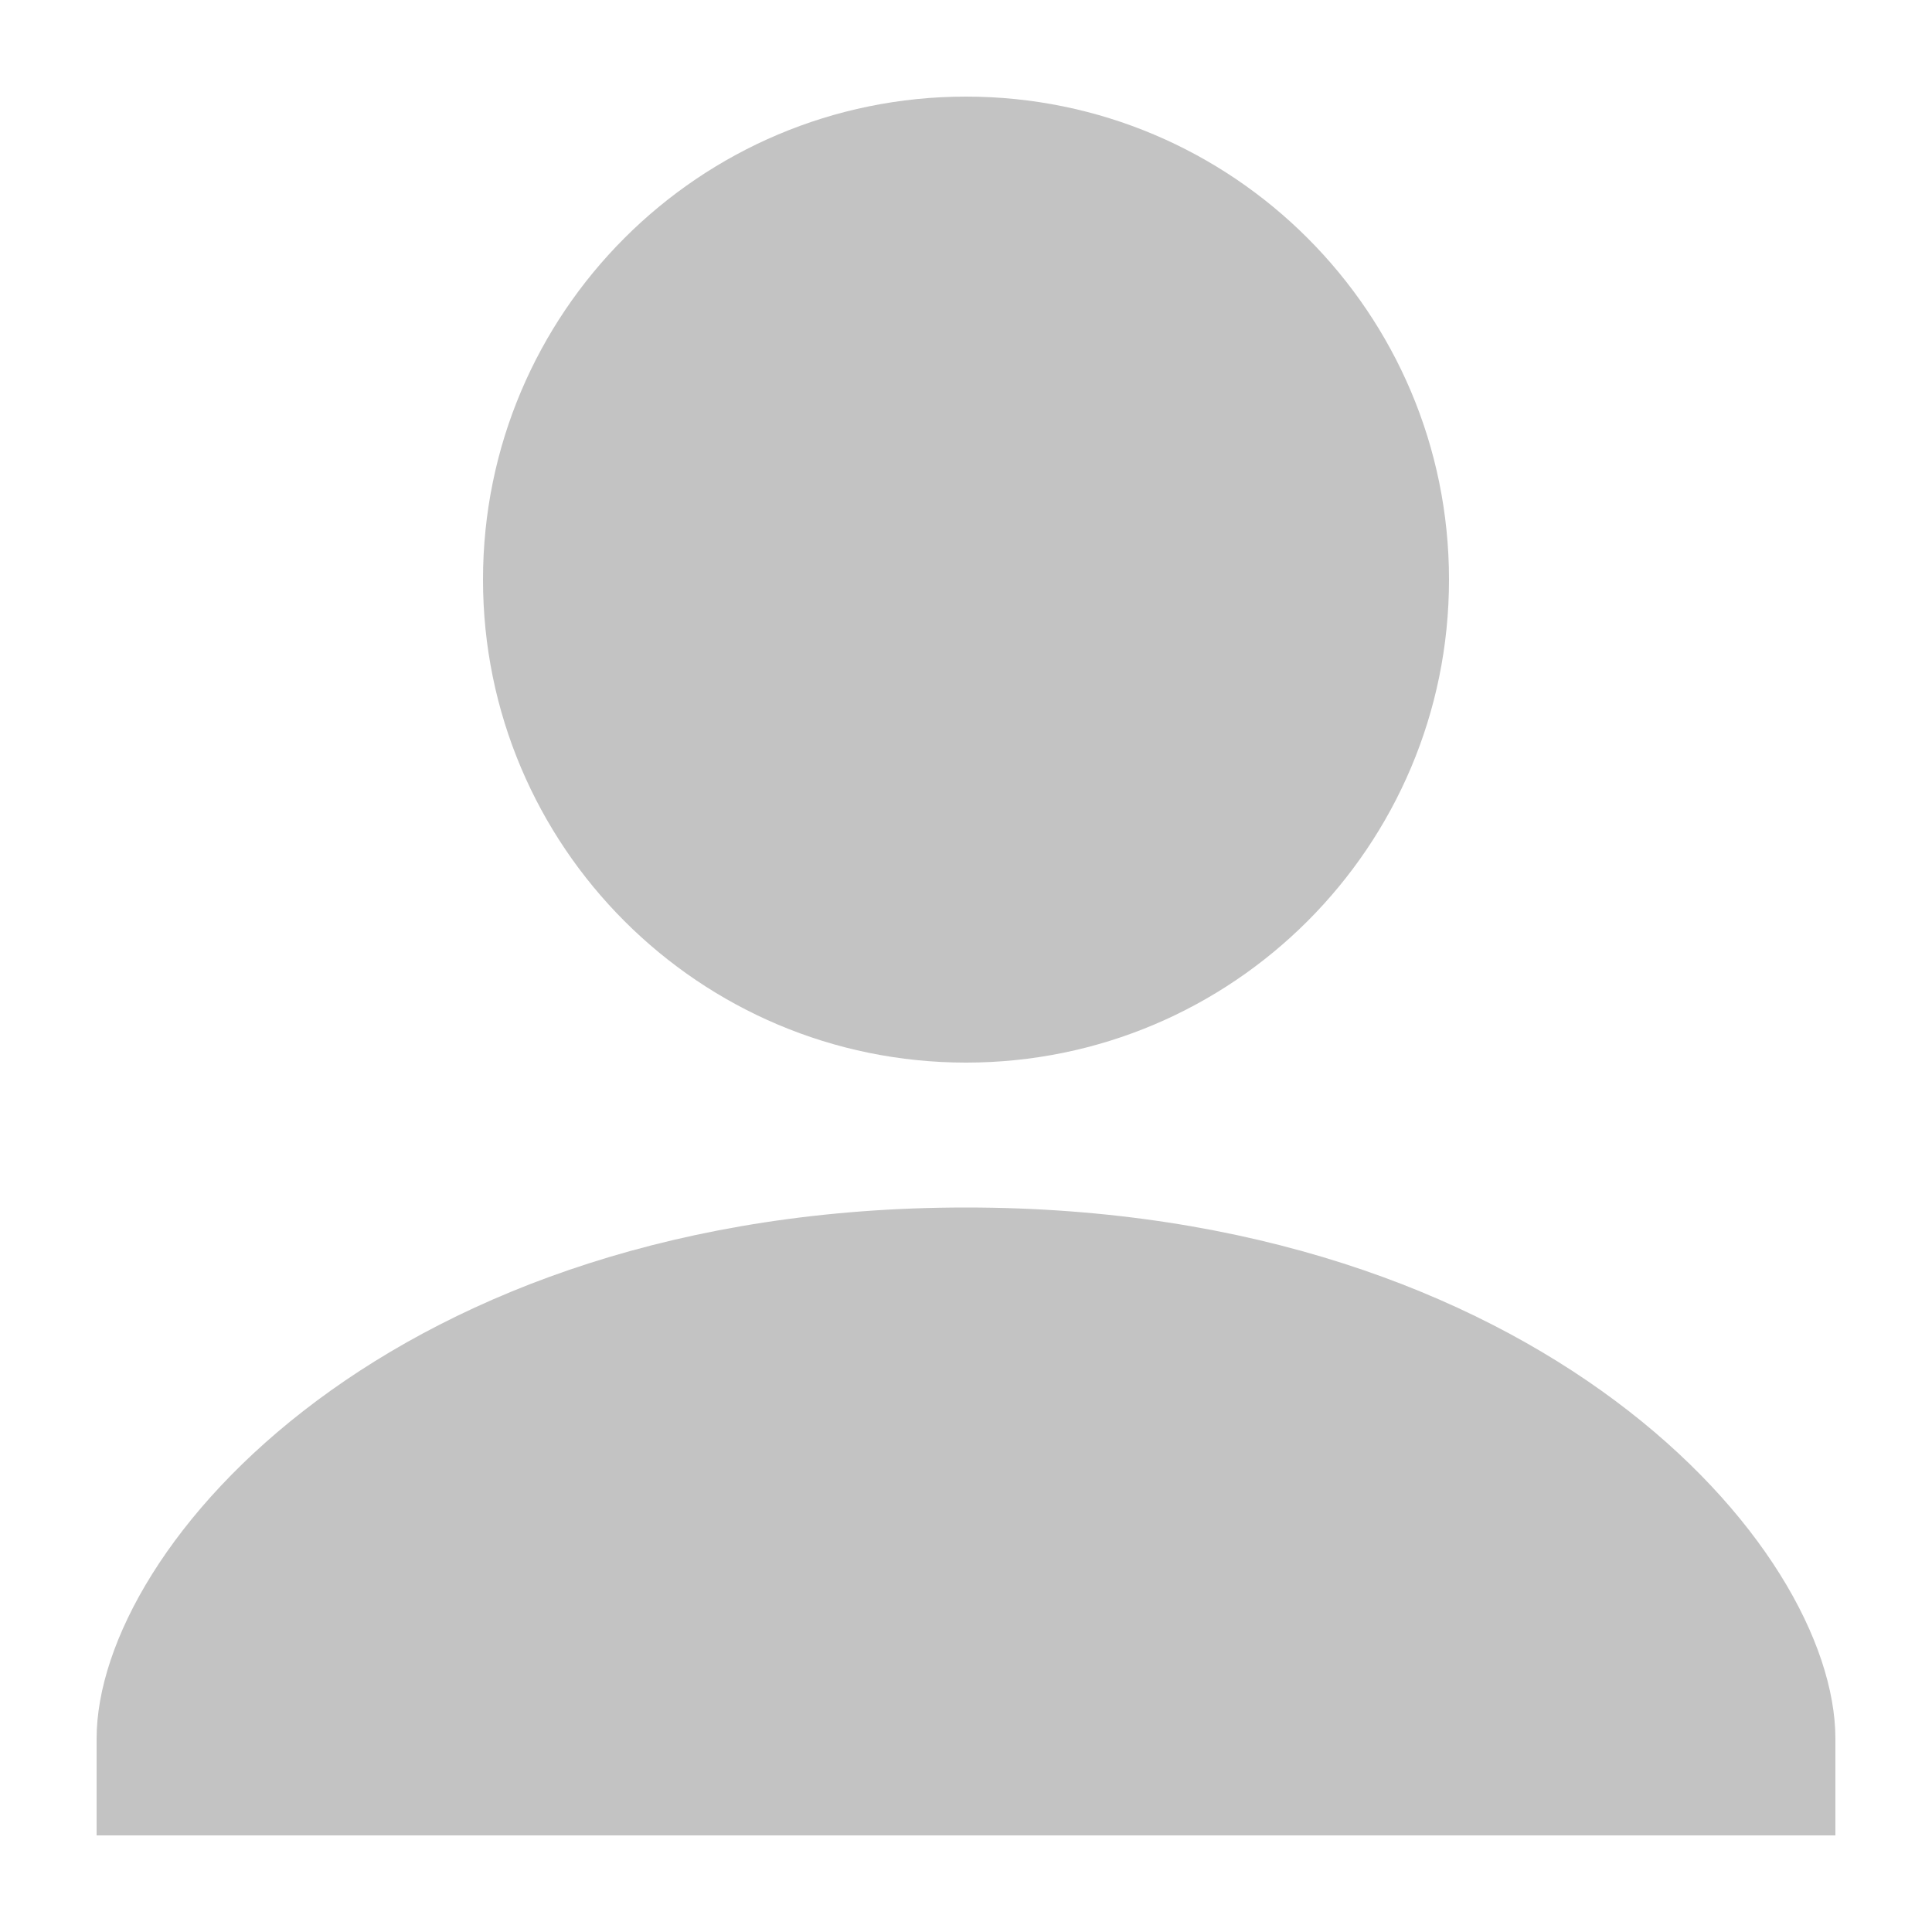
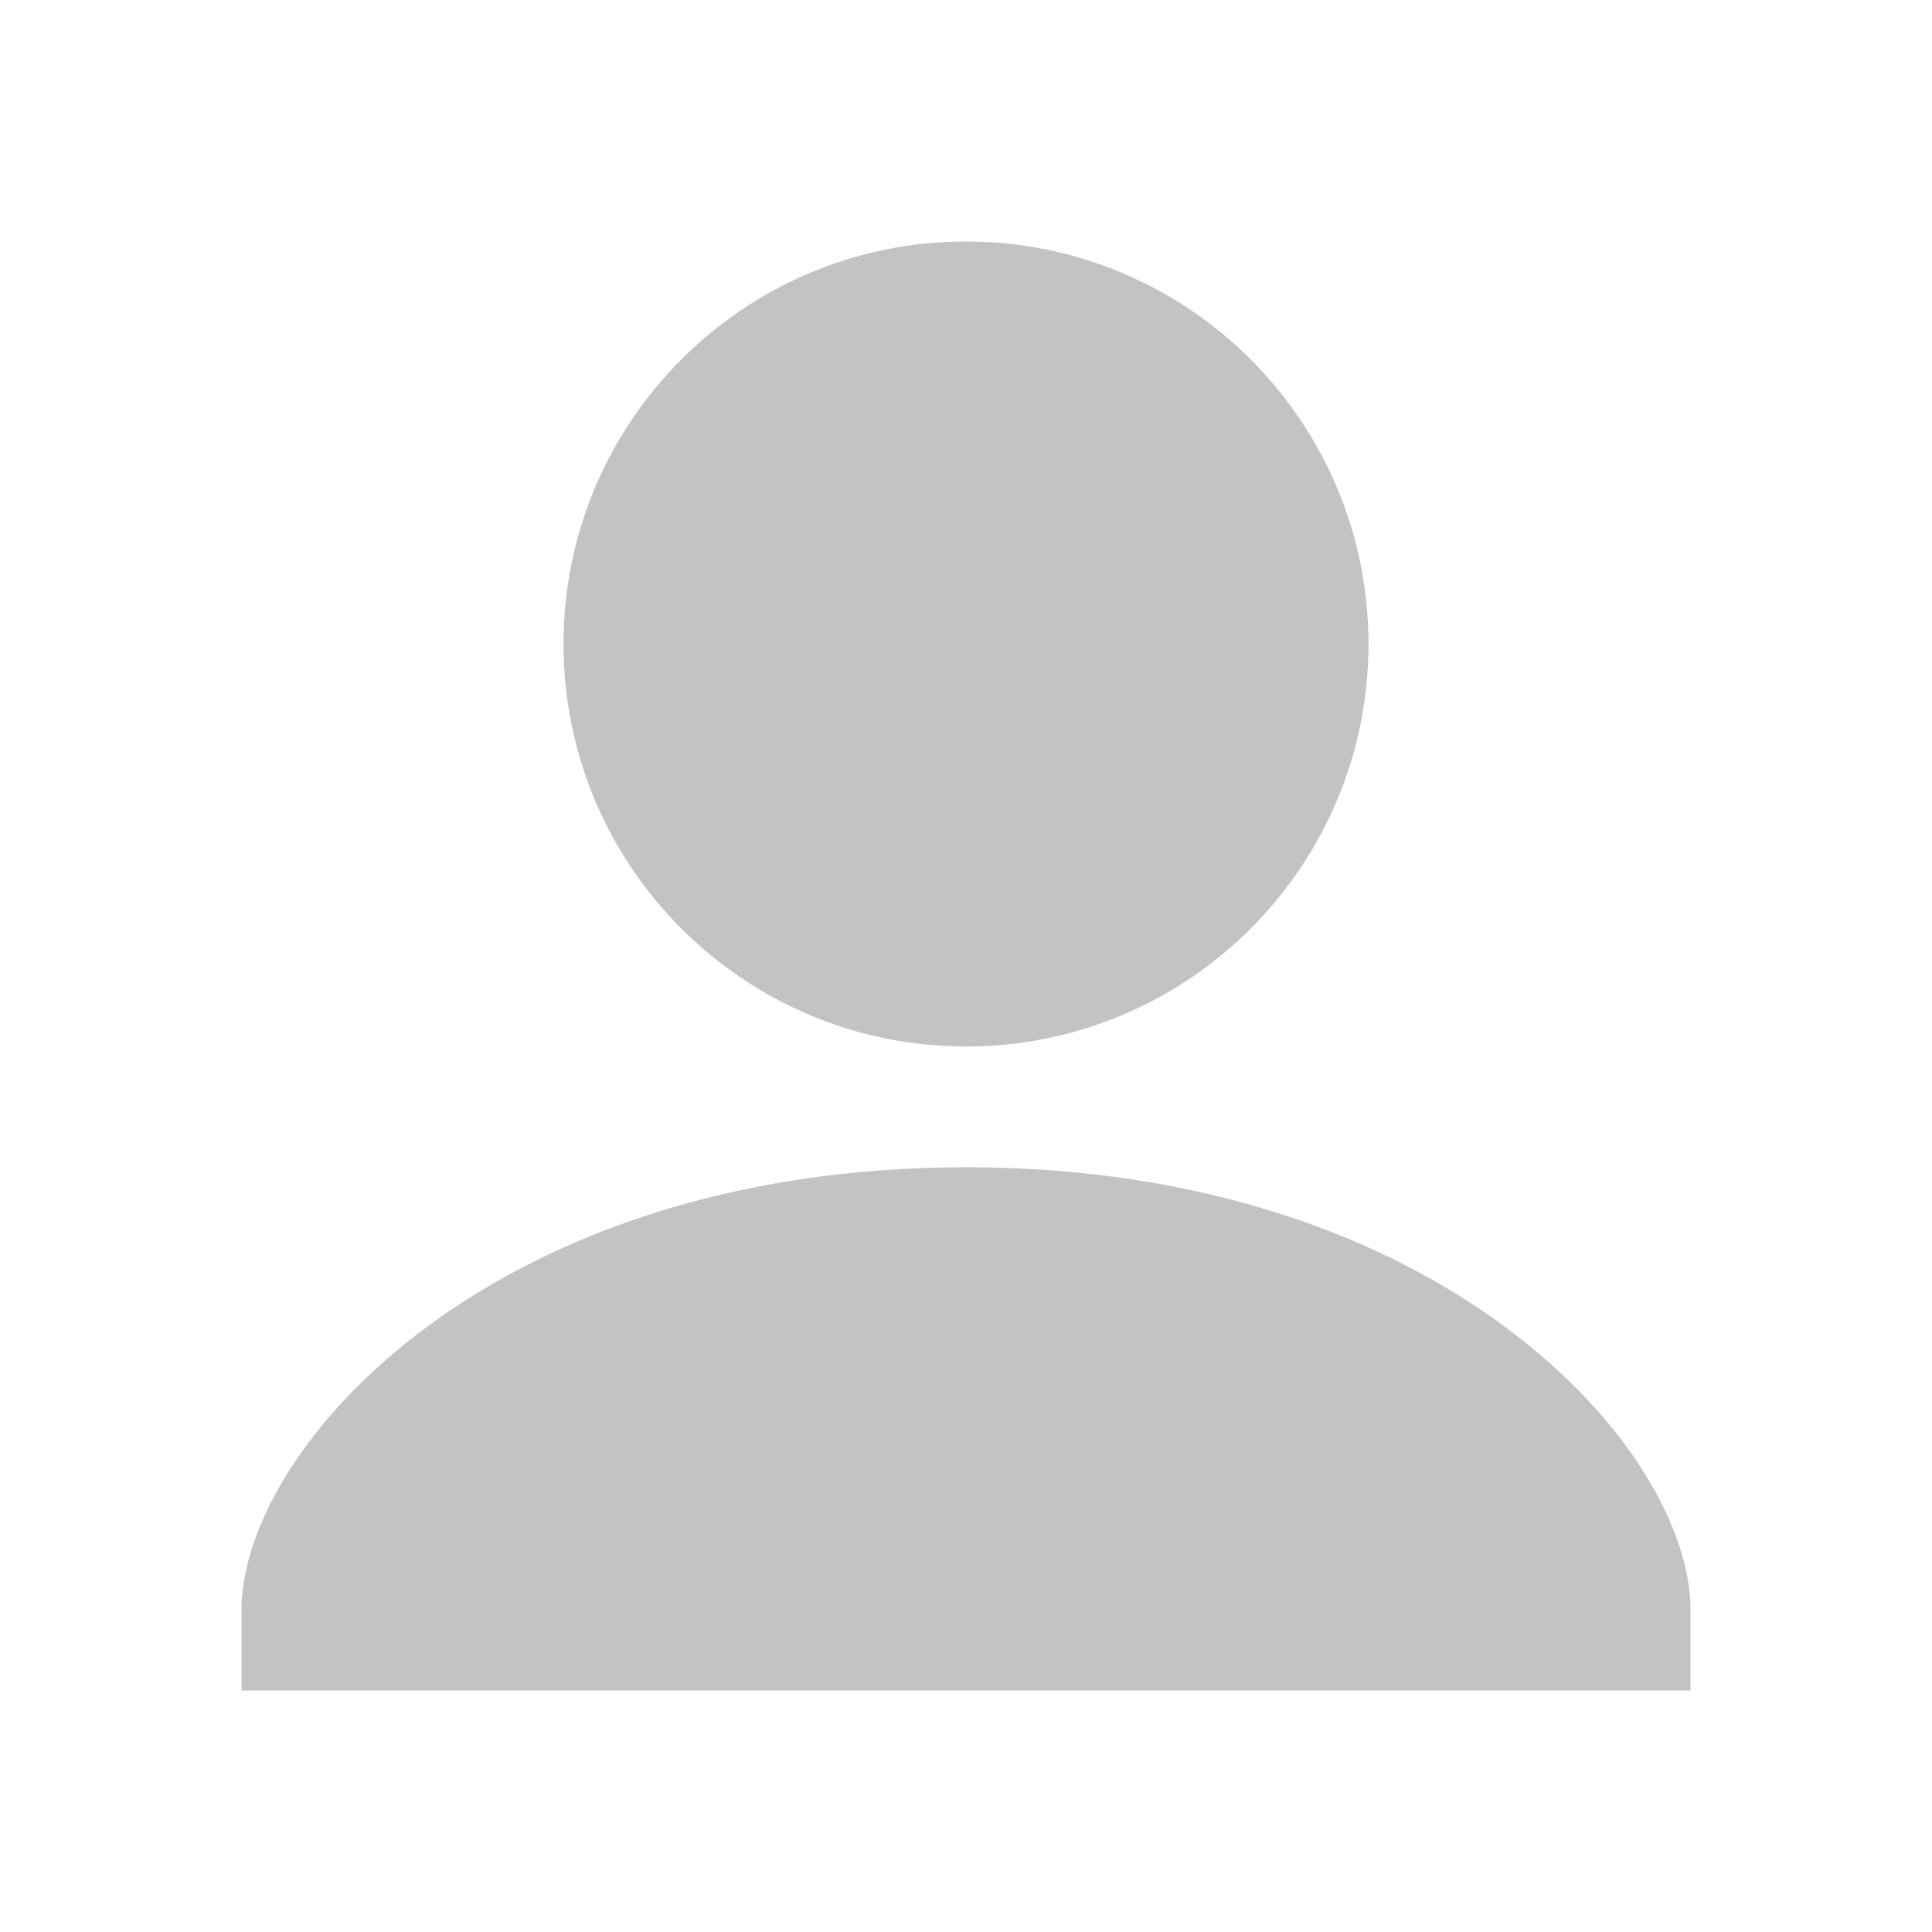
- <svg xmlns="http://www.w3.org/2000/svg" width="20" height="20" viewBox="0 0 20 20" fill="#C3C3C3">
+ <svg xmlns="http://www.w3.org/2000/svg" width="20" height="20" viewBox="-2 -2 24 24" fill="#C3C3C3">
  <path d="M10 12.5c-5.92 0-9 3.5-9 5.5v1h18v-1c0-2-3.08-5.5-9-5.5z" />
  <circle cx="10" cy="6" r="5" />
</svg>
